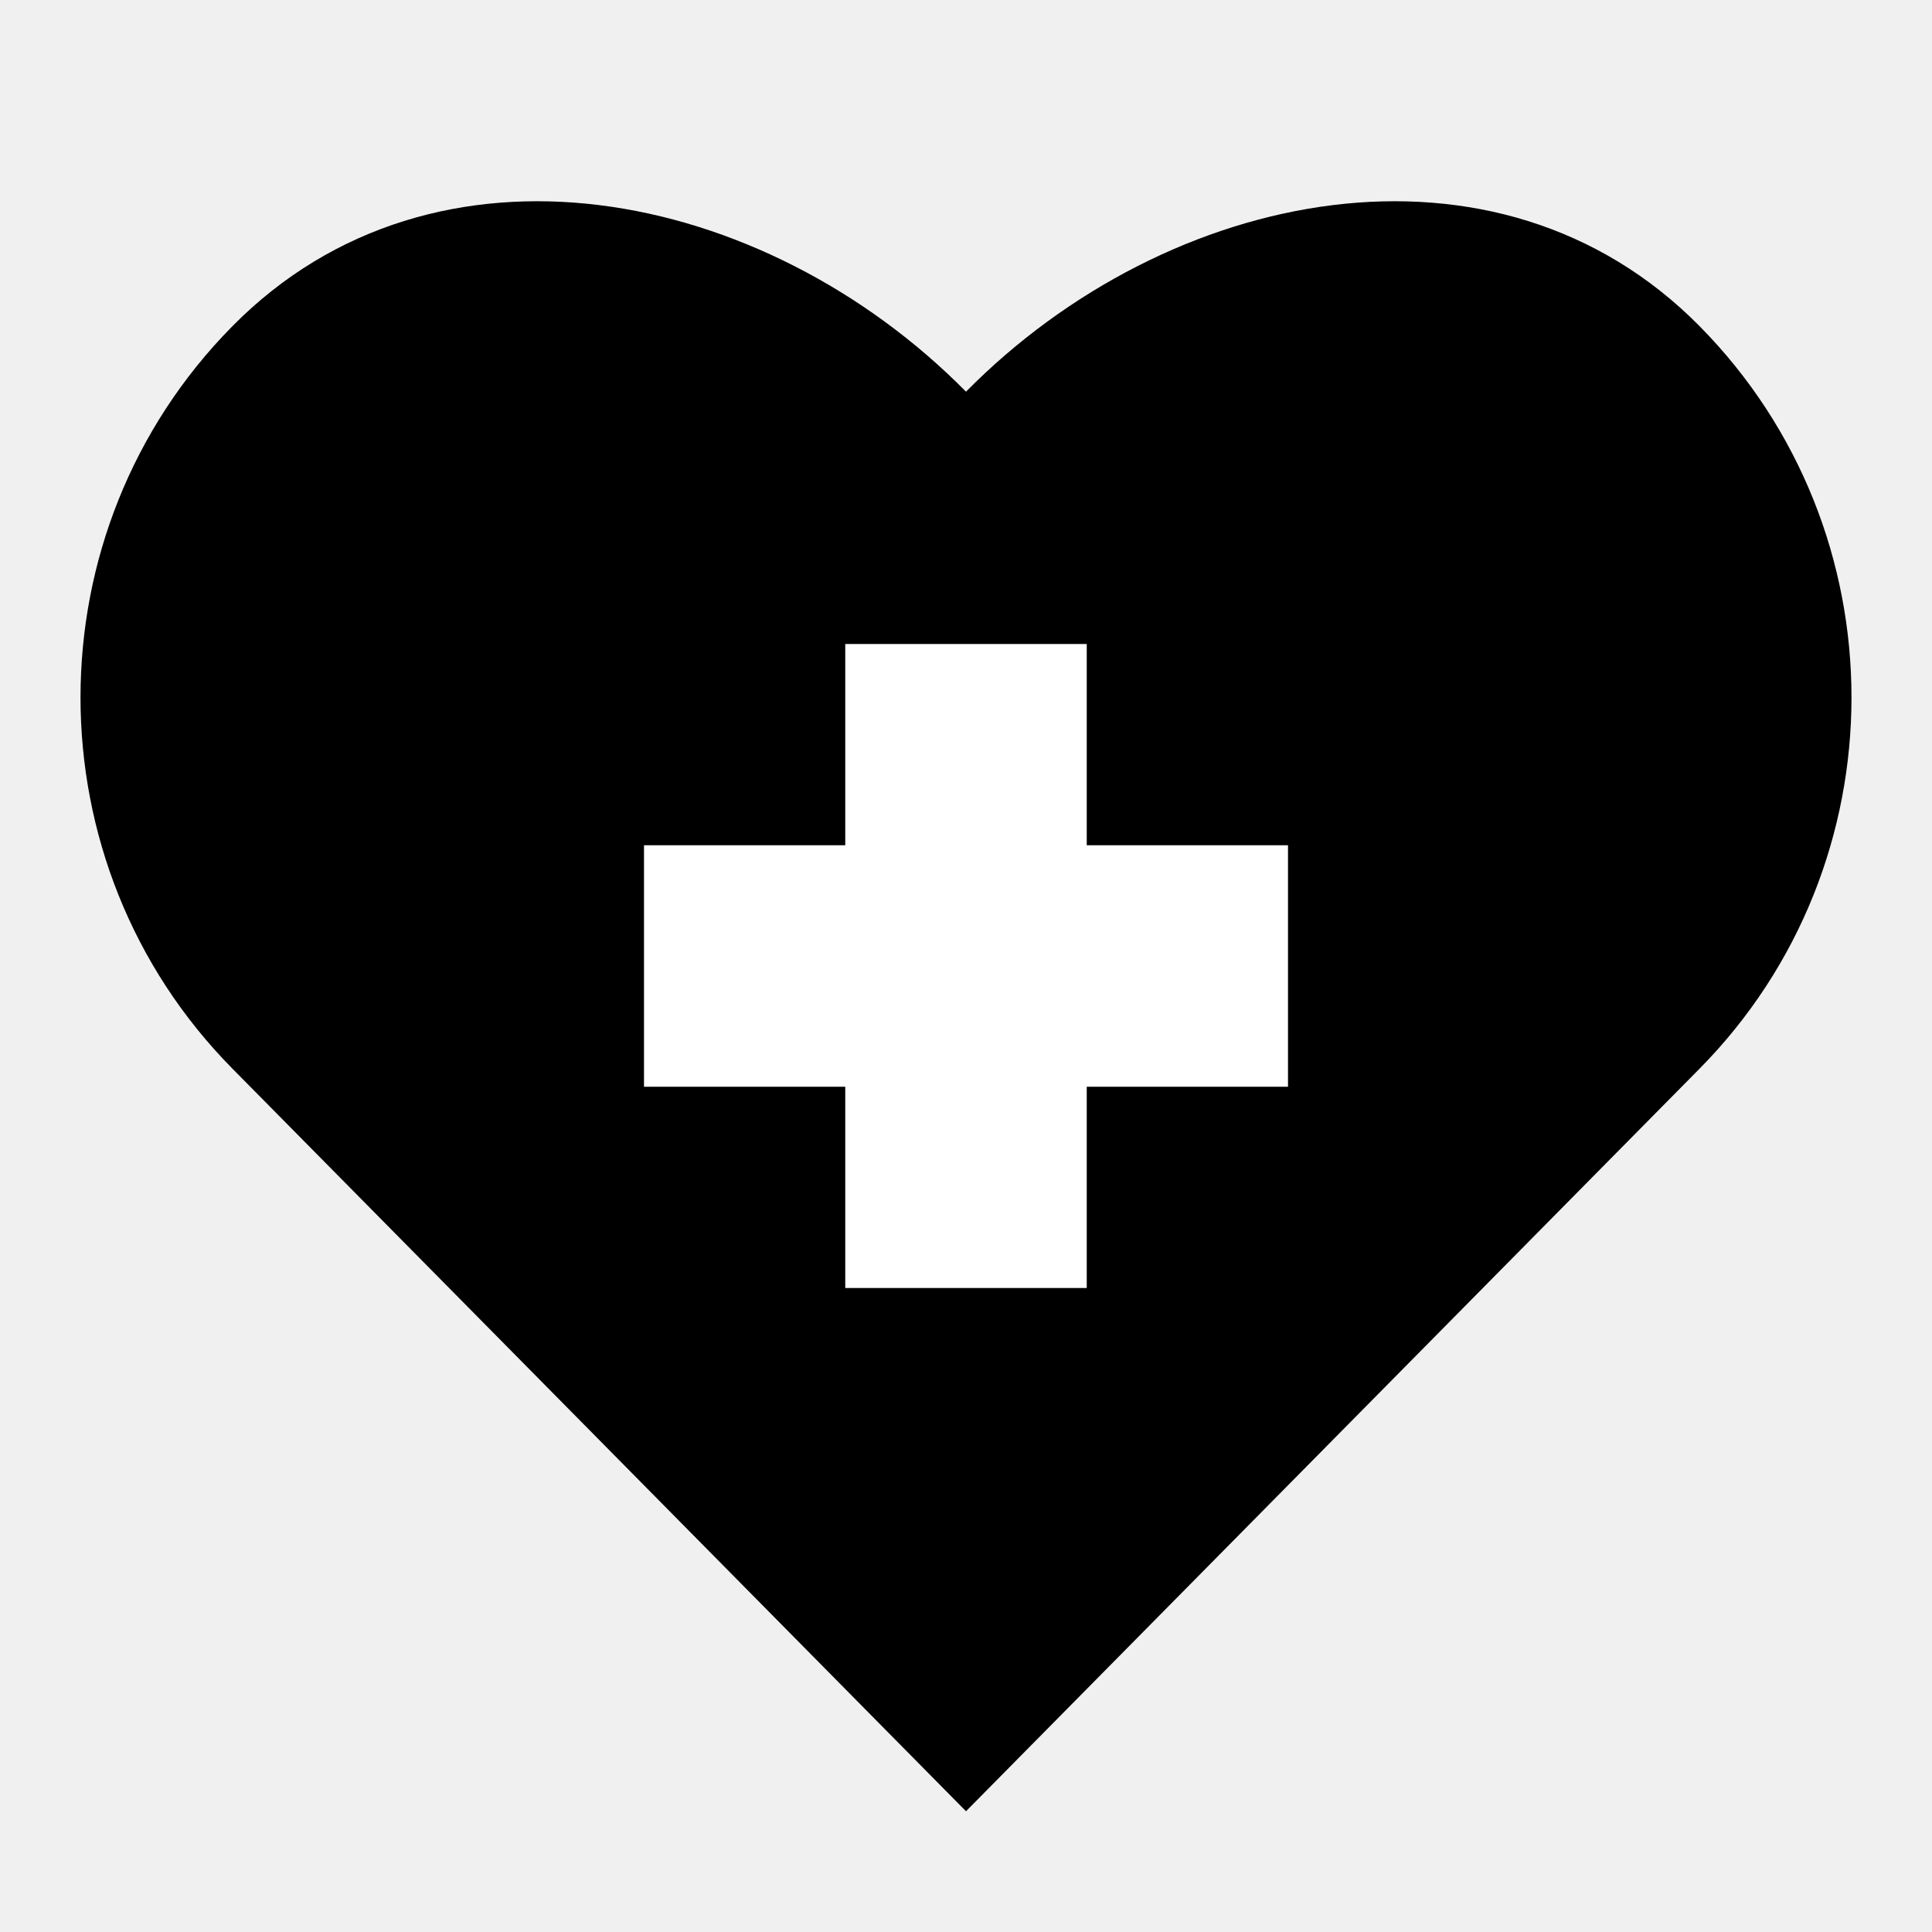
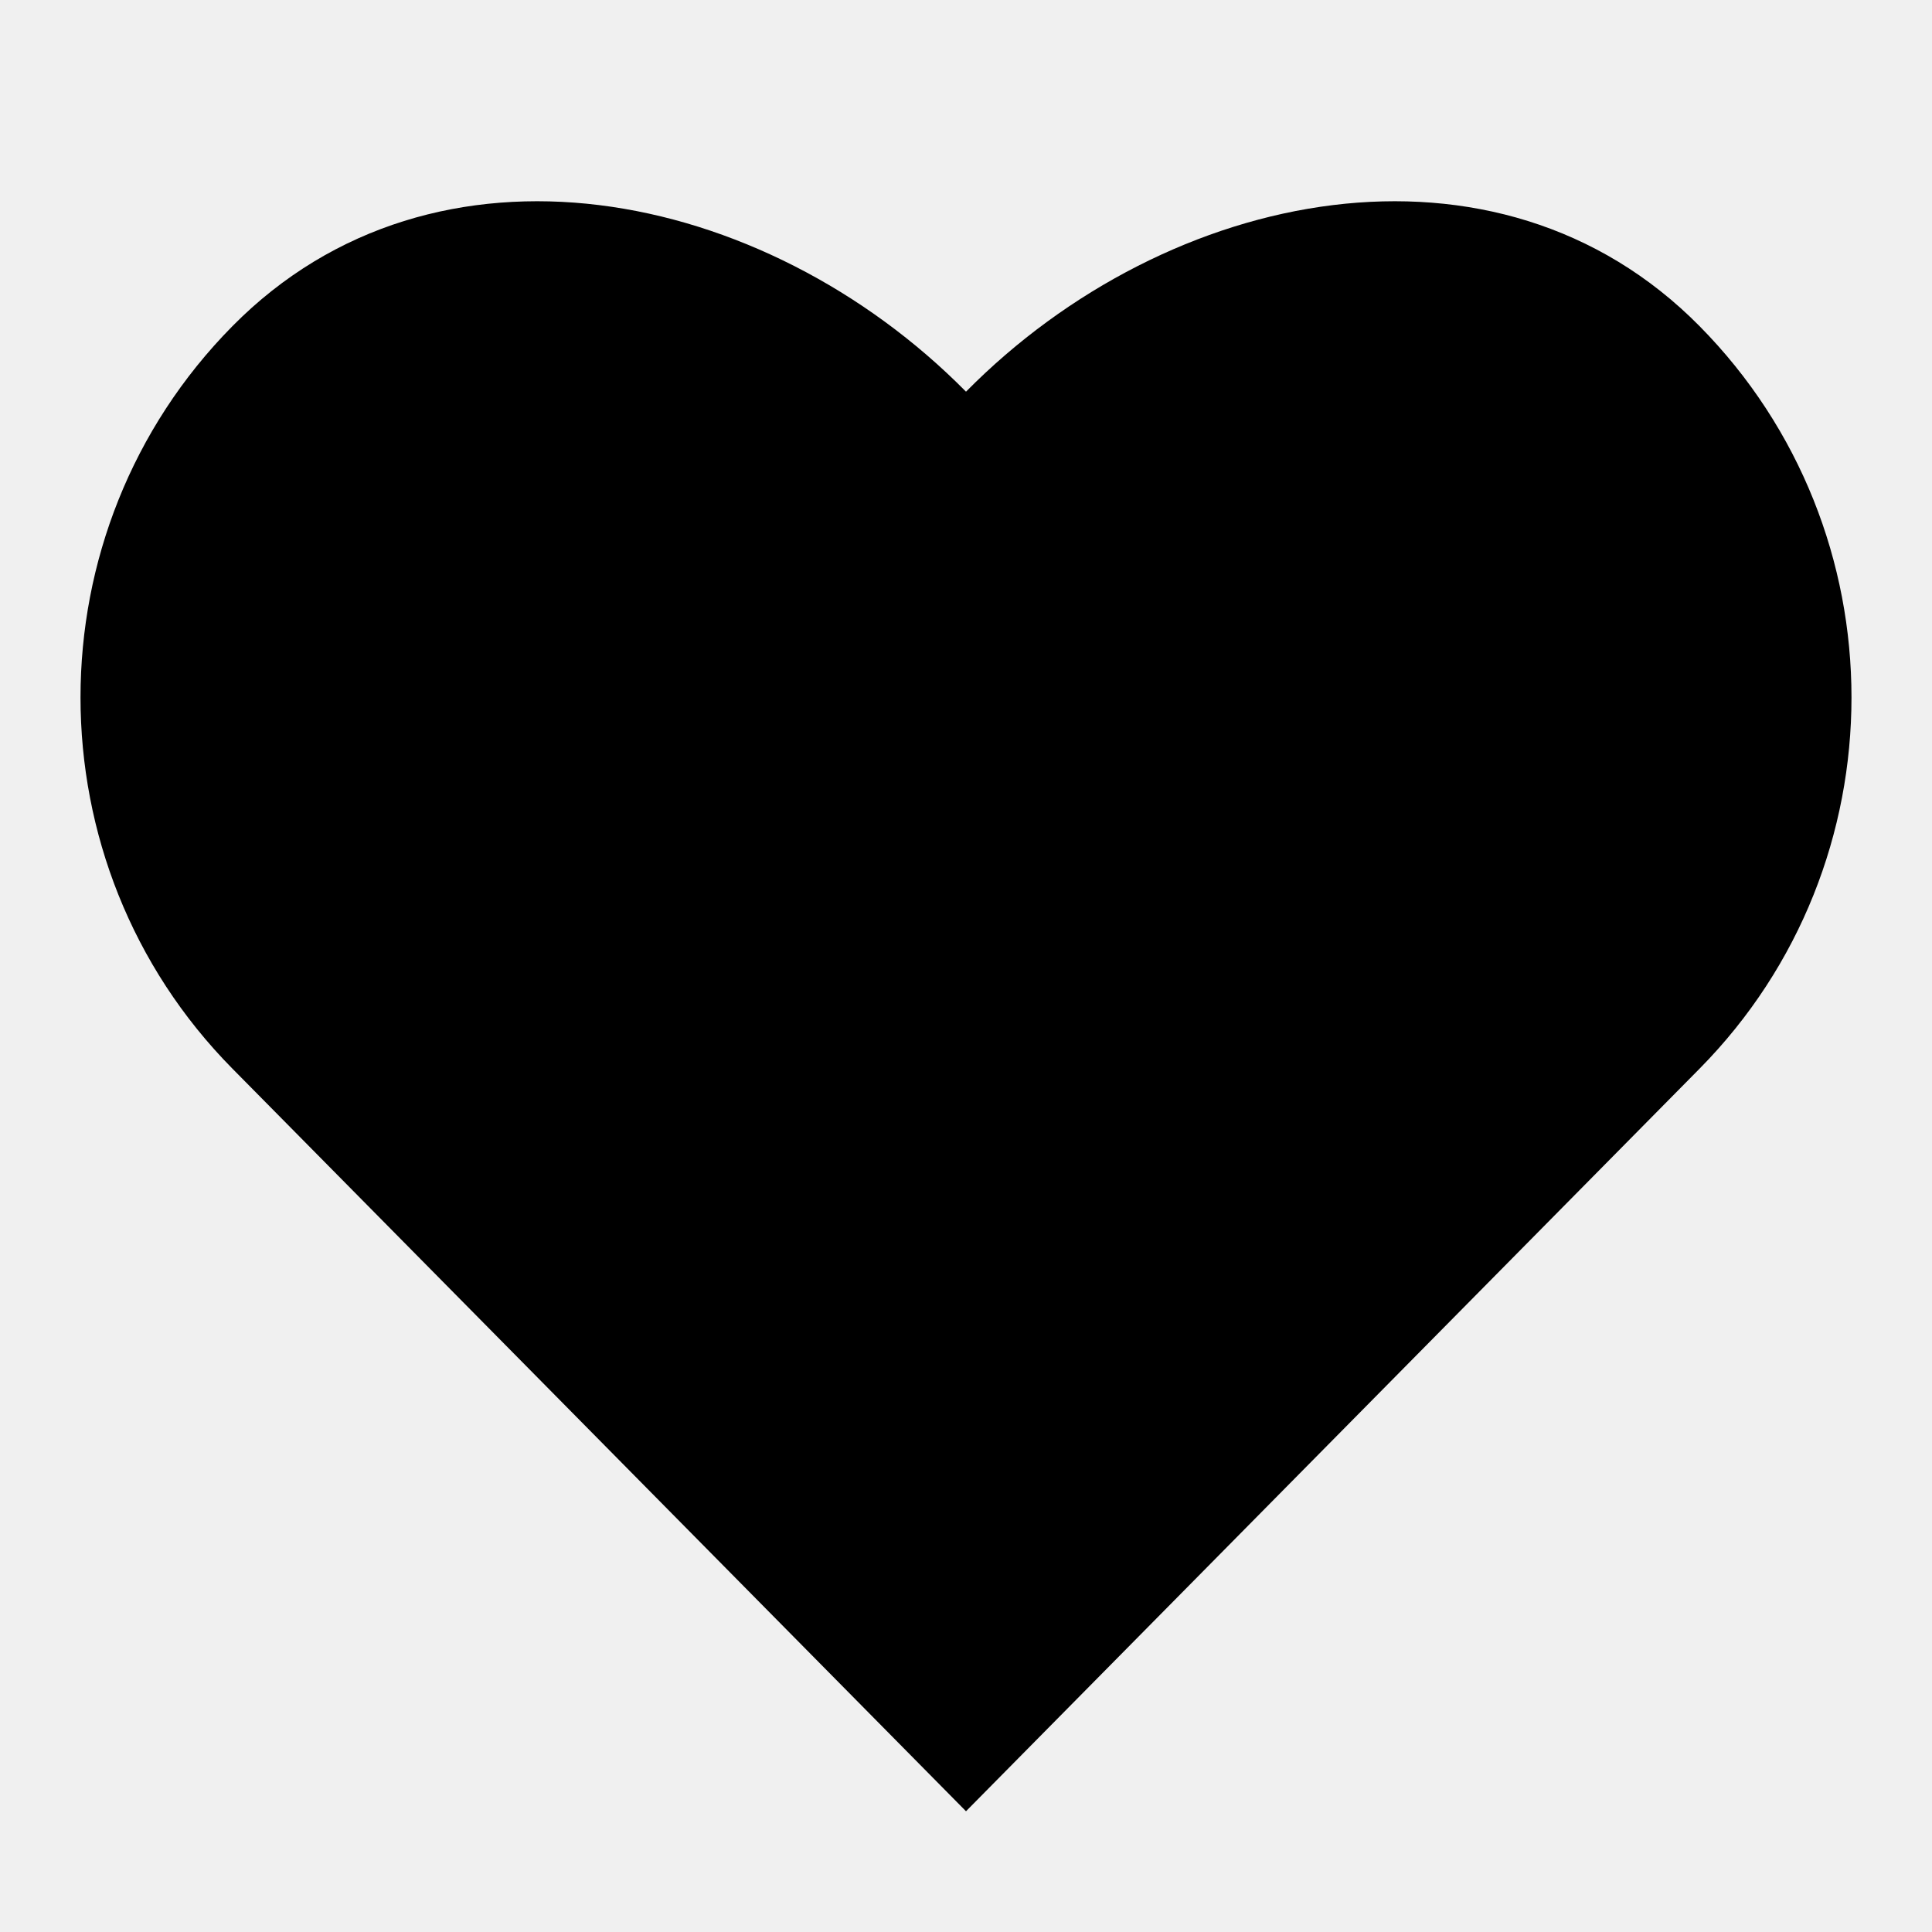
<svg xmlns="http://www.w3.org/2000/svg" viewBox="0 0 48 48" fill="none">
  <path d="M42.225 26.551L24 45L5.775 26.551C0.742 21.457 0.742 13.197 5.775 8.103C10.807 3.008 18.967 4.636 24 9.731C29.033 4.636 37.193 3.008 42.225 8.103C47.258 13.197 47.258 21.457 42.225 26.551Z" fill="currentColor" />
-   <path fill="#FFF" d="M21 16H27V32H21z" />
-   <path transform="rotate(90 32 21)" fill="#FFF" d="M32 21H38V37H32z" />
+   <path d="M21 16H27V32H21z" />
+   <path transform="rotate(90 32 21)" d="M32 21H38V37H32z" />
</svg>
